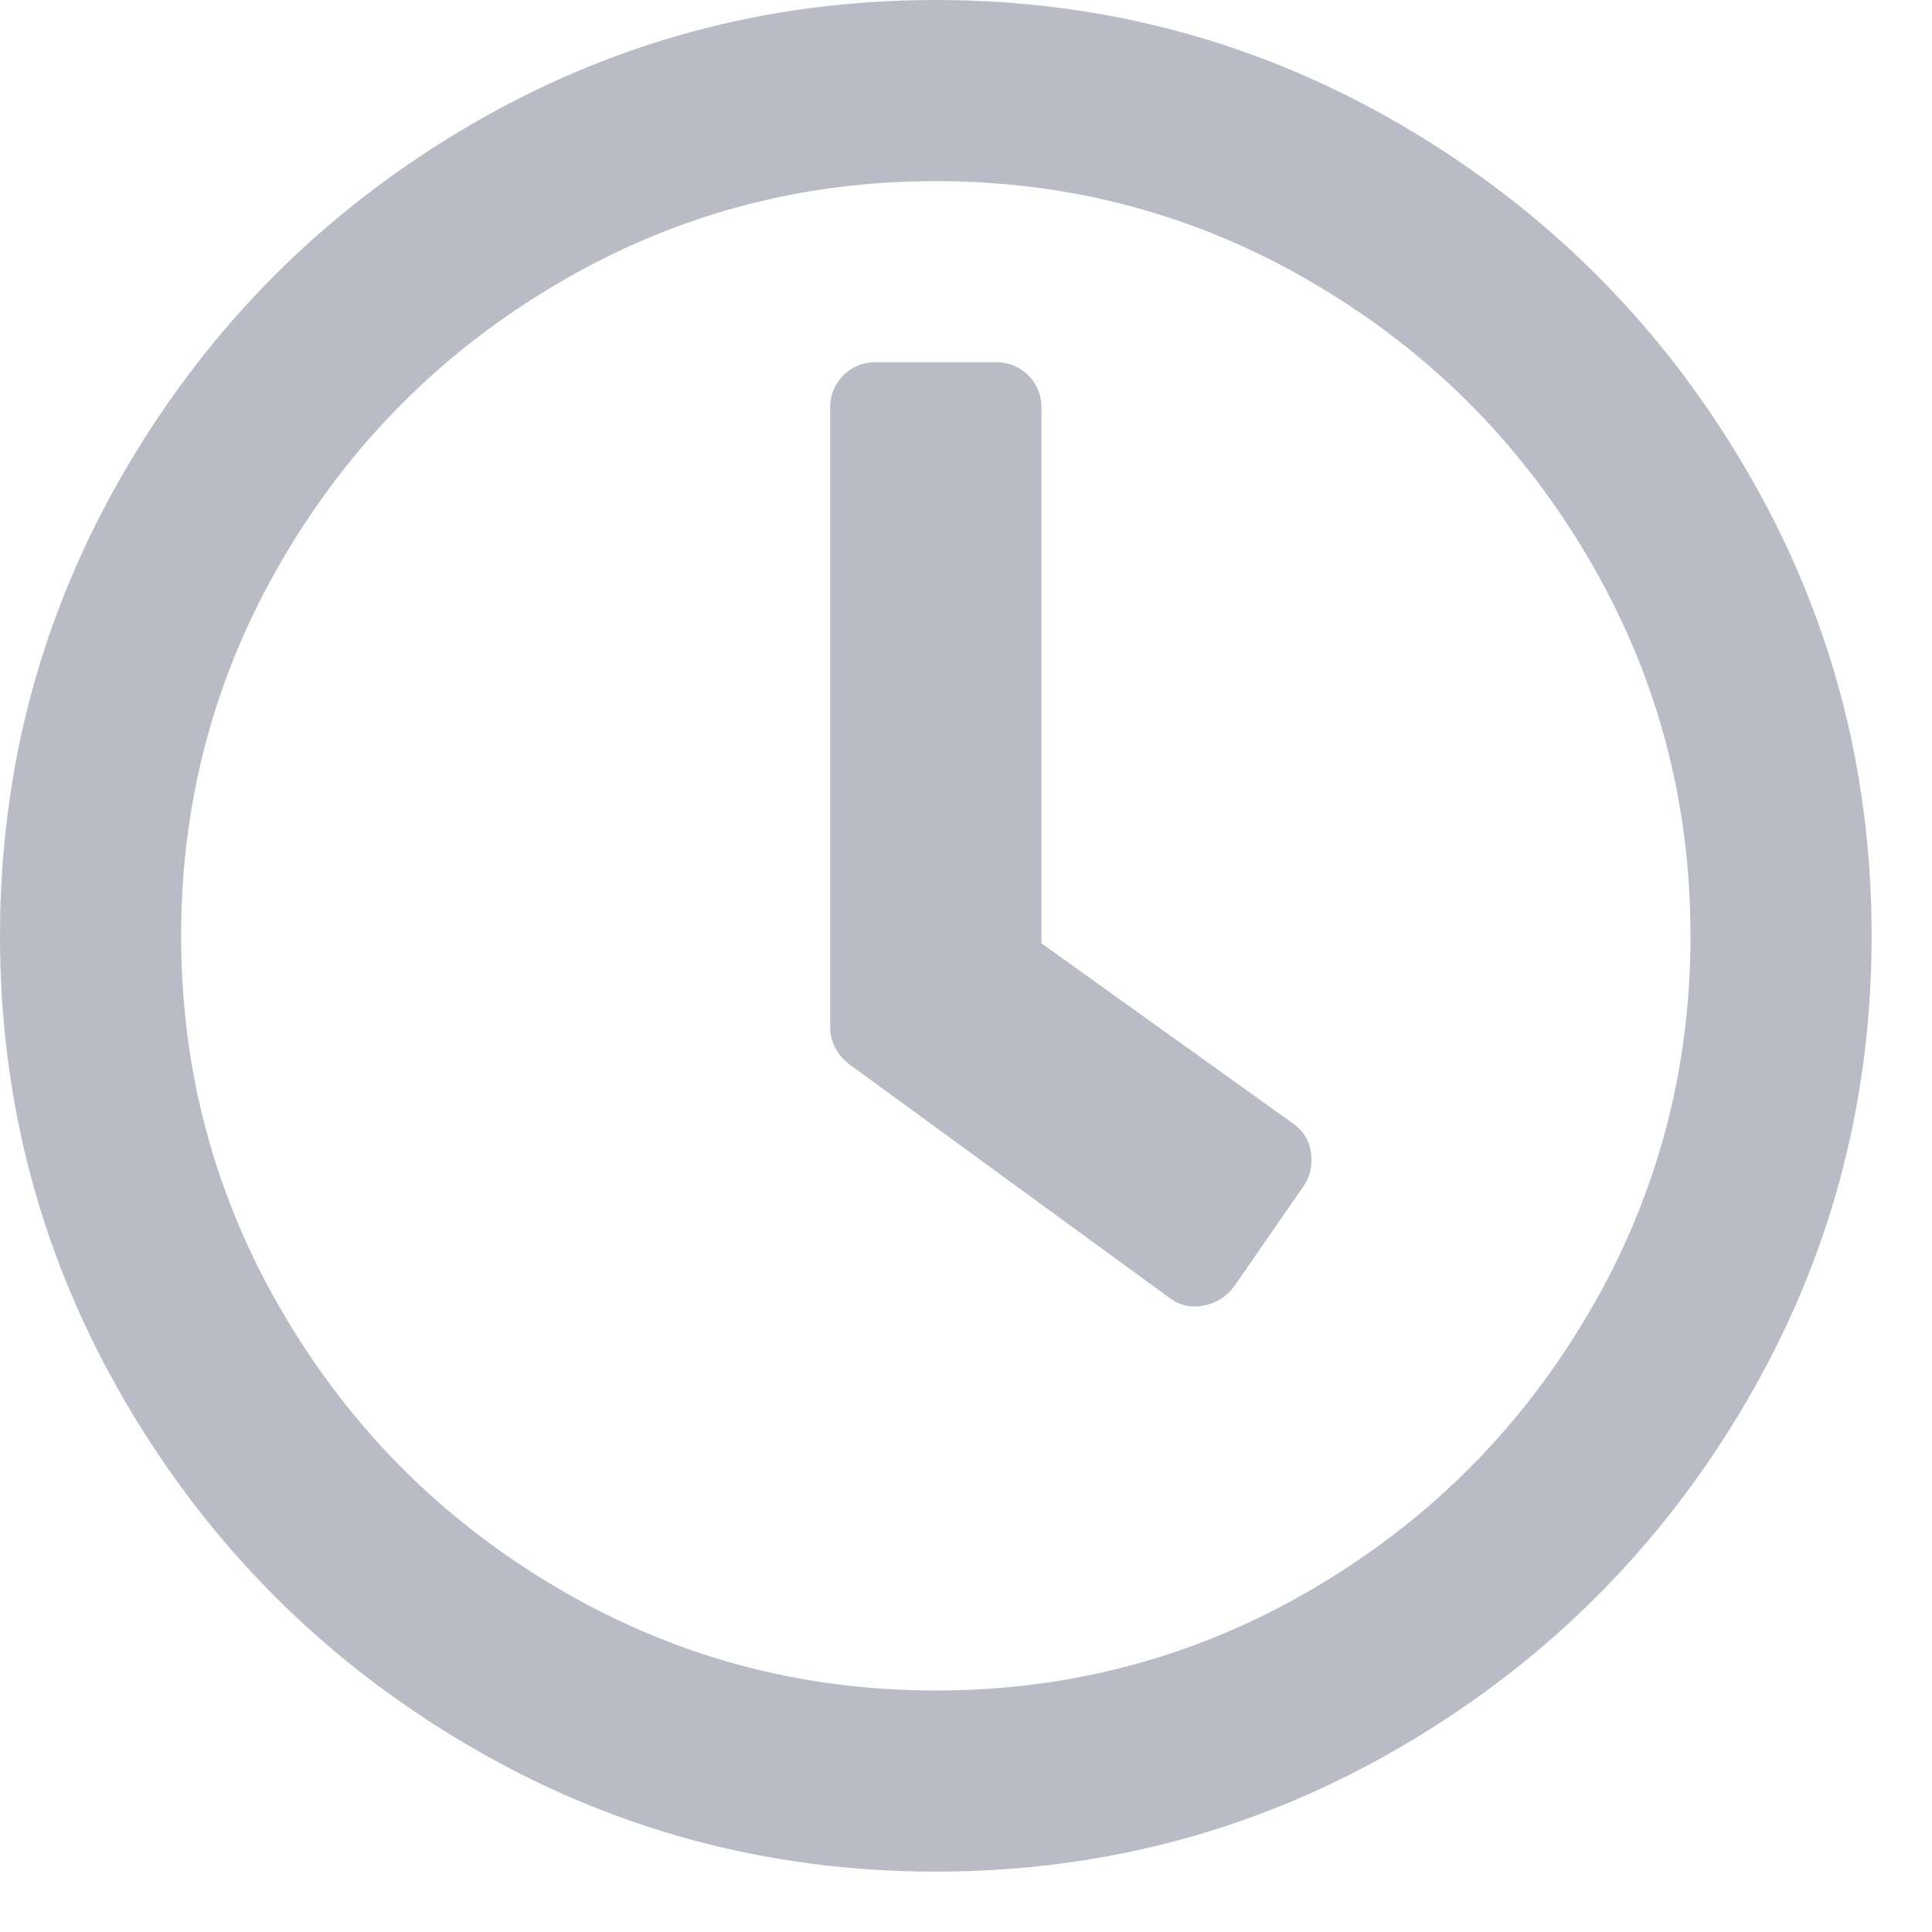
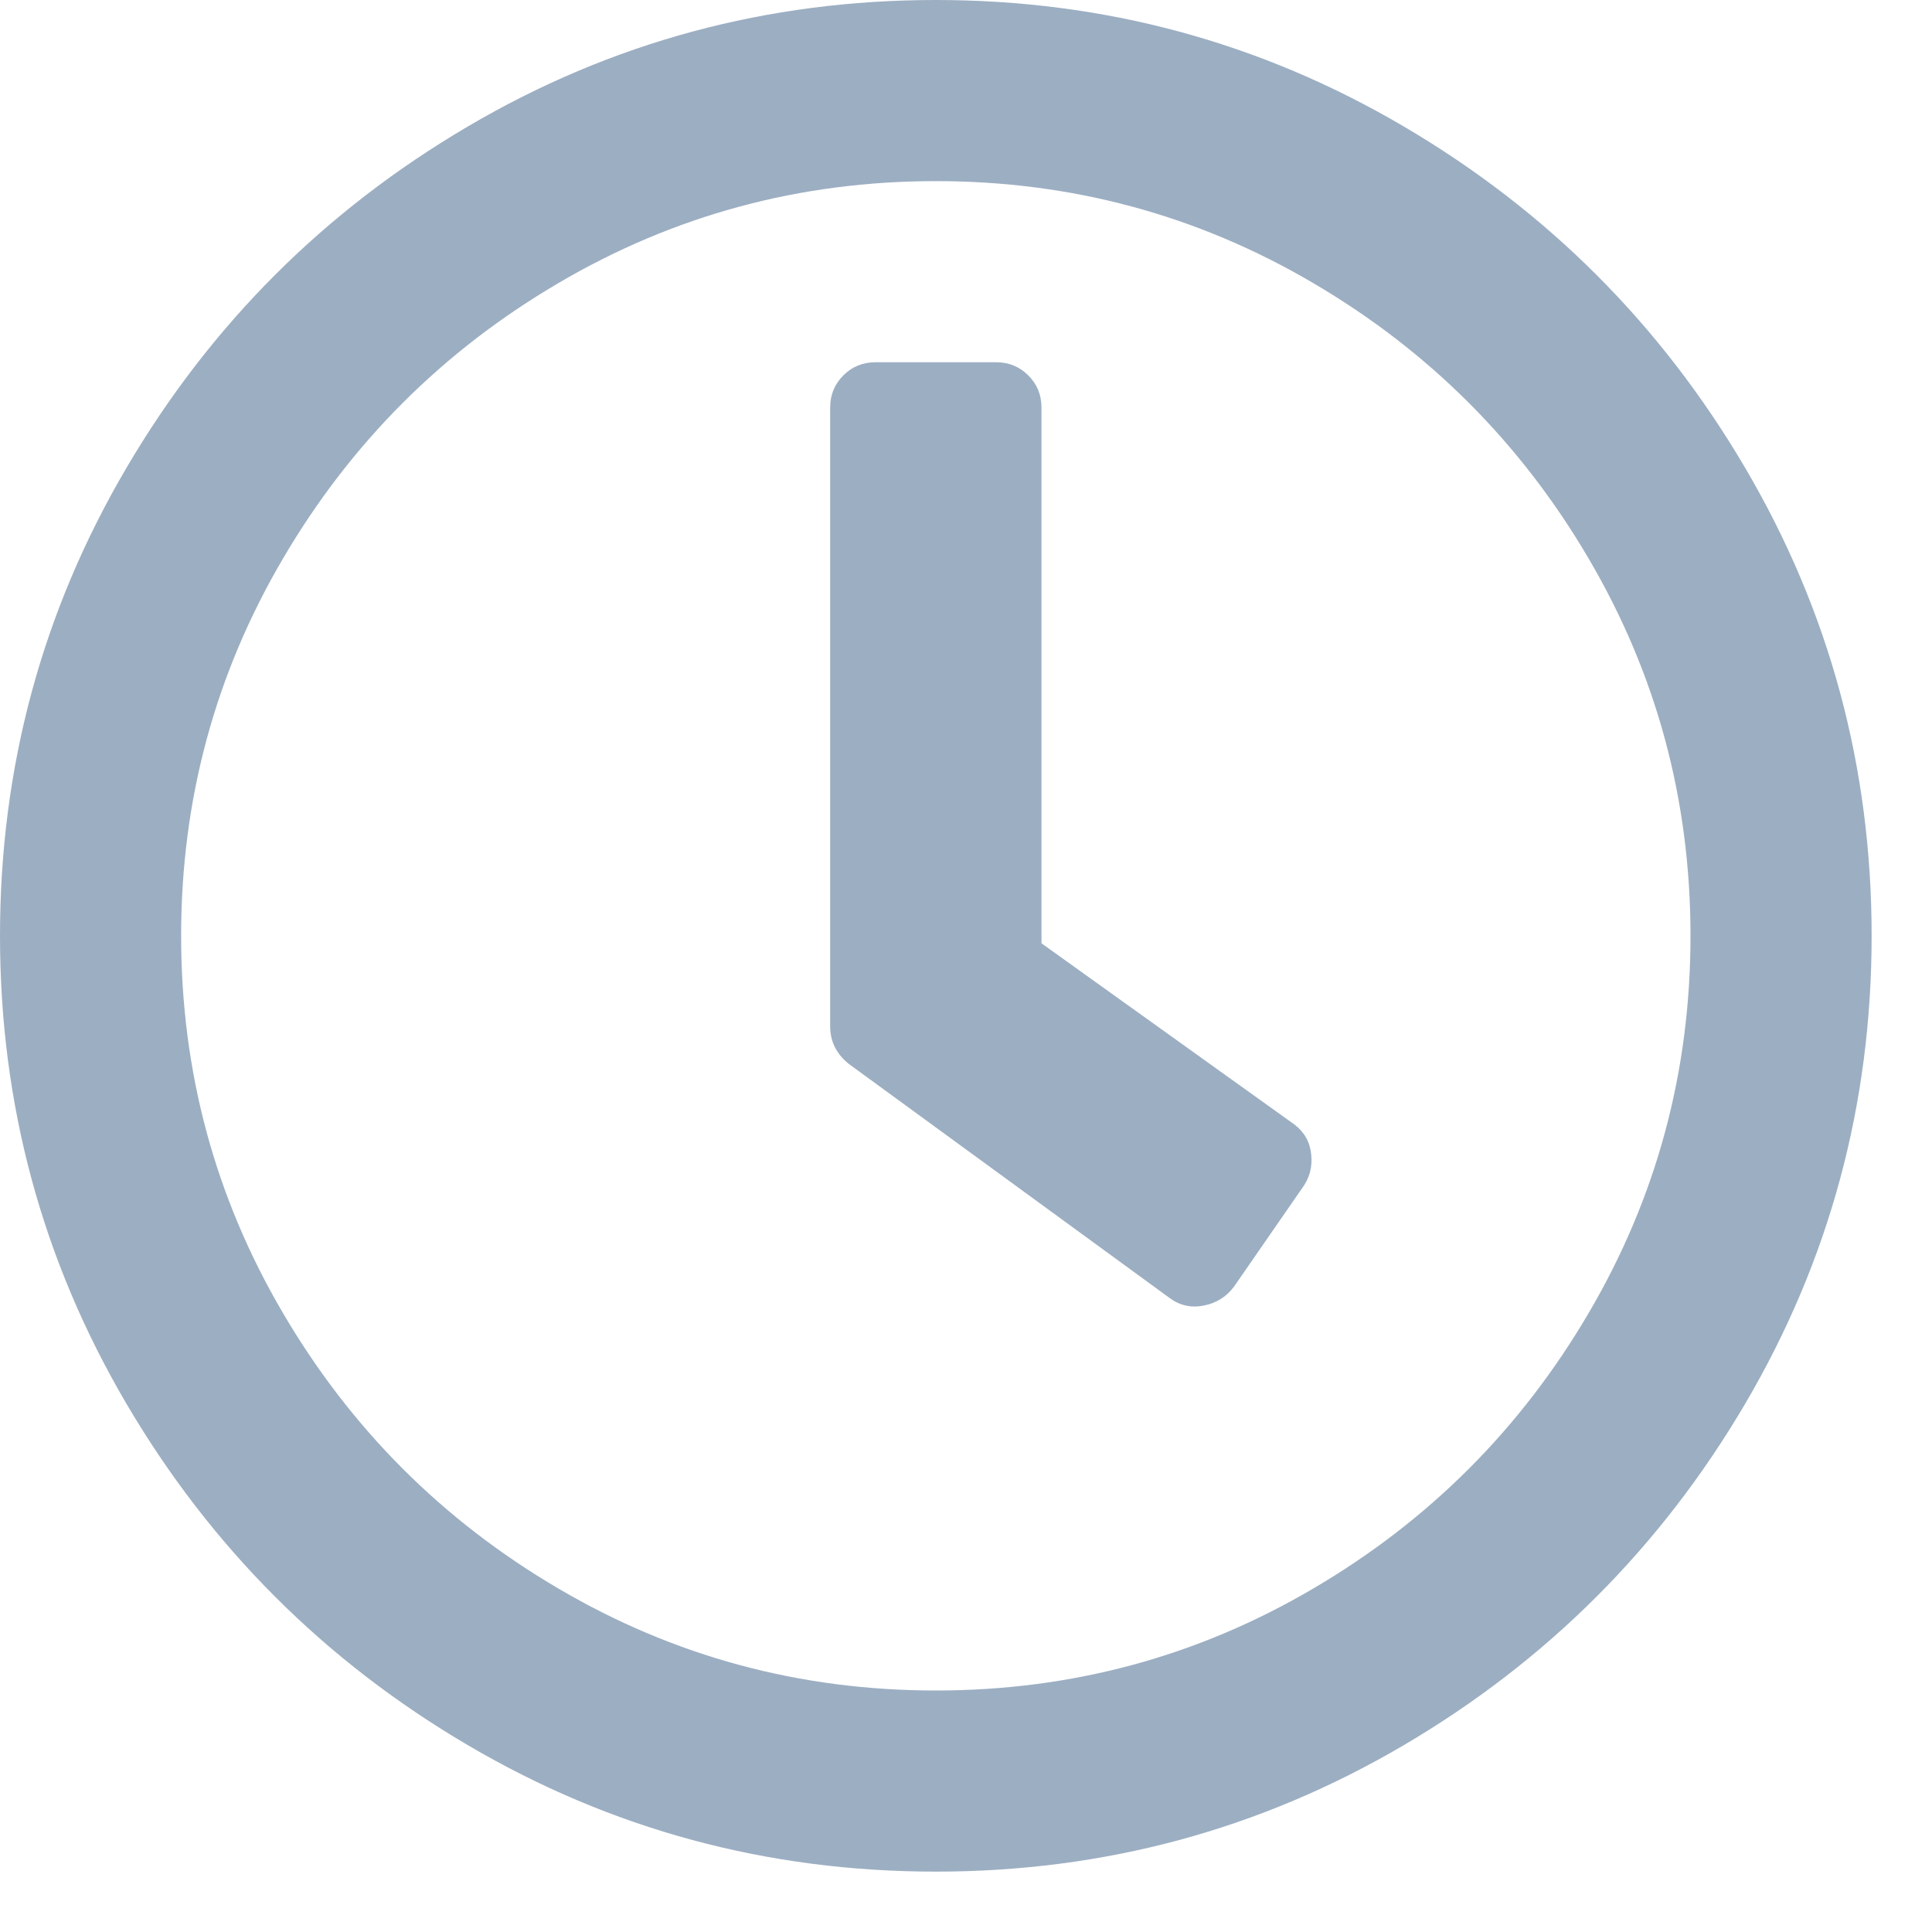
<svg xmlns="http://www.w3.org/2000/svg" width="16px" height="16px" viewBox="0 0 16 16" version="1.1">
  <defs />
  <g id="Page-1" stroke="none" stroke-width="1" fill="none" fill-rule="evenodd">
-     <g id="Home-feed" transform="translate(-17, -377)" fill="#B9BCC7">
+     <g id="Home-feed" transform="translate(-17, -377)" fill="#9caec2">
      <g id="Group-20-Copy-2" transform="translate(0, 118)">
        <path d="M24.75,259 C26.146,259 27.437,259.349 28.625,260.047 C29.812,260.745 30.755,261.687 31.453,262.875 C32.151,264.062 32.5,265.354 32.5,266.75 C32.5,268.146 32.151,269.437 31.453,270.625 C30.755,271.812 29.812,272.755 28.625,273.453 C27.437,274.151 26.146,274.5 24.75,274.5 C23.354,274.5 22.062,274.151 20.875,273.453 C19.687,272.755 18.745,271.812 18.047,270.625 C17.349,269.437 17,268.146 17,266.75 C17,265.354 17.349,264.062 18.047,262.875 C18.745,261.687 19.687,260.745 20.875,260.047 C22.062,259.349 23.354,259 24.75,259 Z M24.75,273 C25.875,273 26.917,272.719 27.875,272.156 C28.833,271.594 29.594,270.833 30.156,269.875 C30.719,268.917 31,267.875 31,266.75 C31,265.625 30.719,264.583 30.156,263.625 C29.594,262.667 28.833,261.906 27.875,261.344 C26.917,260.781 25.875,260.5 24.75,260.5 C23.625,260.5 22.583,260.781 21.625,261.344 C20.667,261.906 19.906,262.667 19.344,263.625 C18.781,264.583 18.5,265.625 18.5,266.75 C18.5,267.875 18.781,268.917 19.344,269.875 C19.906,270.833 20.667,271.594 21.625,272.156 C22.583,272.719 23.625,273 24.75,273 Z M24.031,267.812 C23.927,267.729 23.875,267.625 23.875,267.5 L23.875,262.375 C23.875,262.271 23.911,262.182 23.984,262.109 C24.057,262.036 24.146,262 24.25,262 L25.25,262 C25.354,262 25.443,262.036 25.516,262.109 C25.589,262.182 25.625,262.271 25.625,262.375 L25.625,266.812 L27.719,268.312 C27.802,268.375 27.849,268.458 27.859,268.562 C27.87,268.667 27.844,268.76 27.781,268.844 L27.219,269.656 C27.156,269.74 27.073,269.792 26.969,269.812 C26.865,269.833 26.771,269.812 26.687,269.75 L24.031,267.812 Z" id="" />
      </g>
    </g>
  </g>
</svg>
